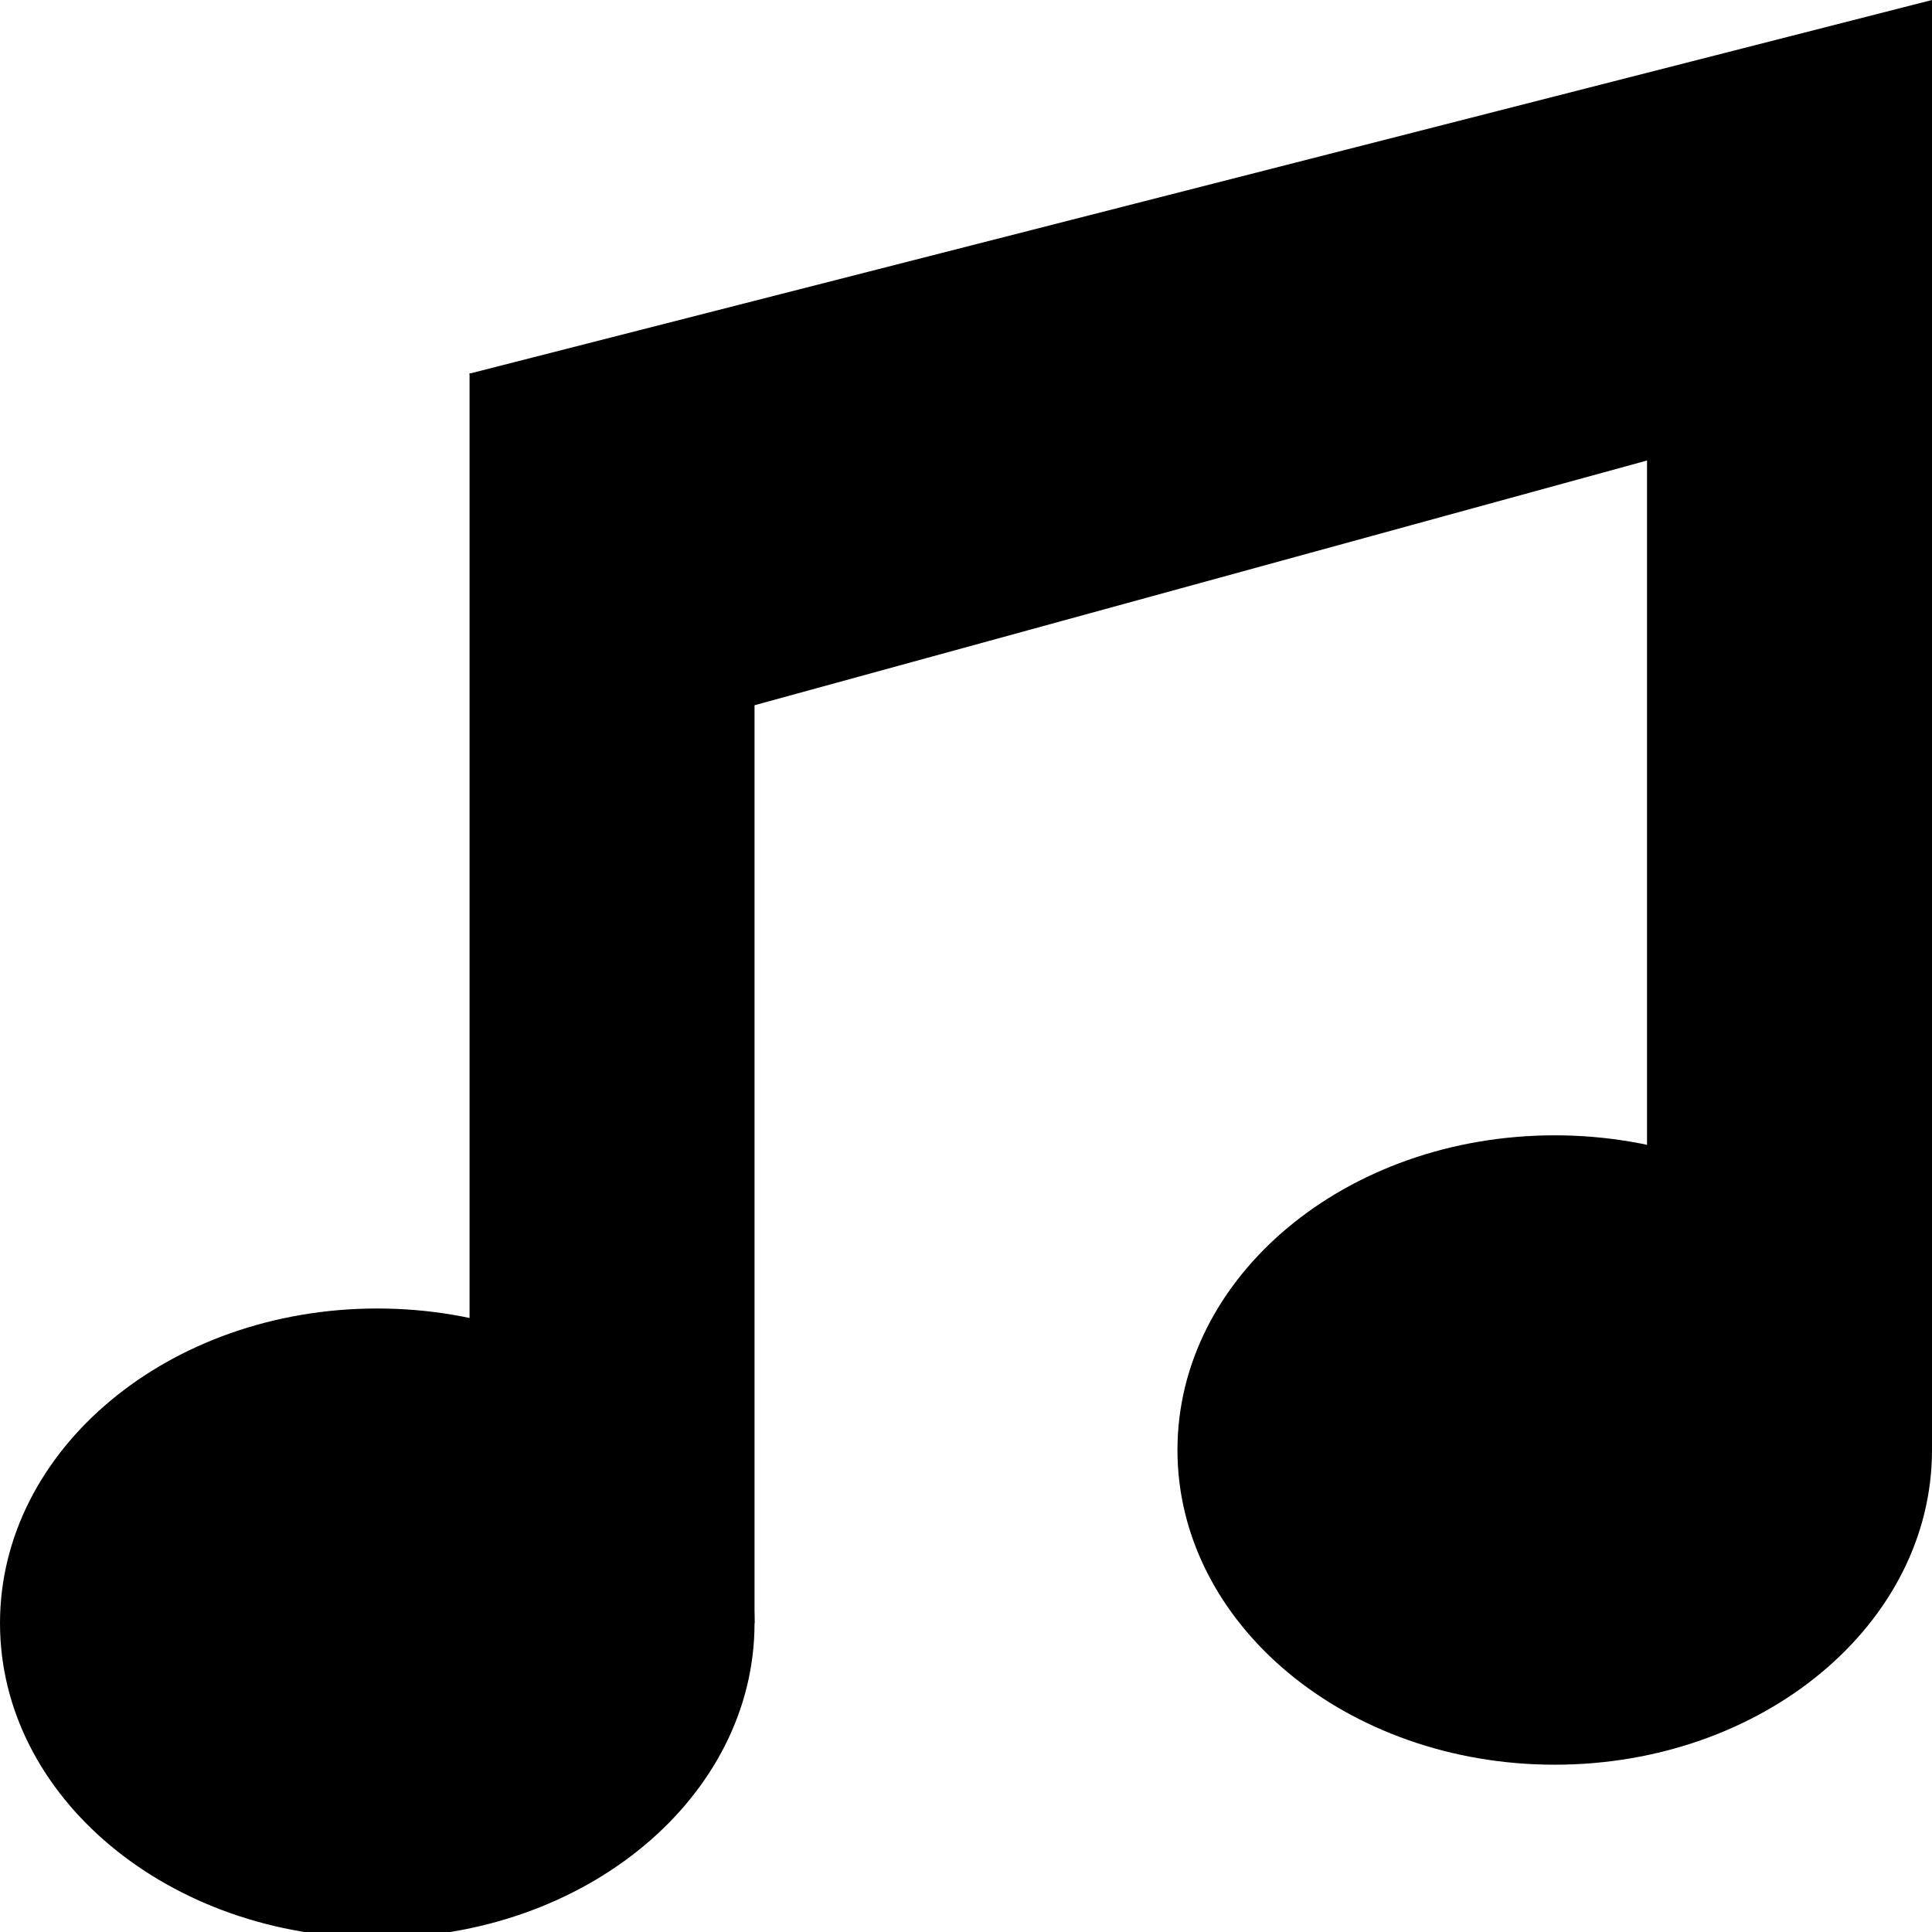
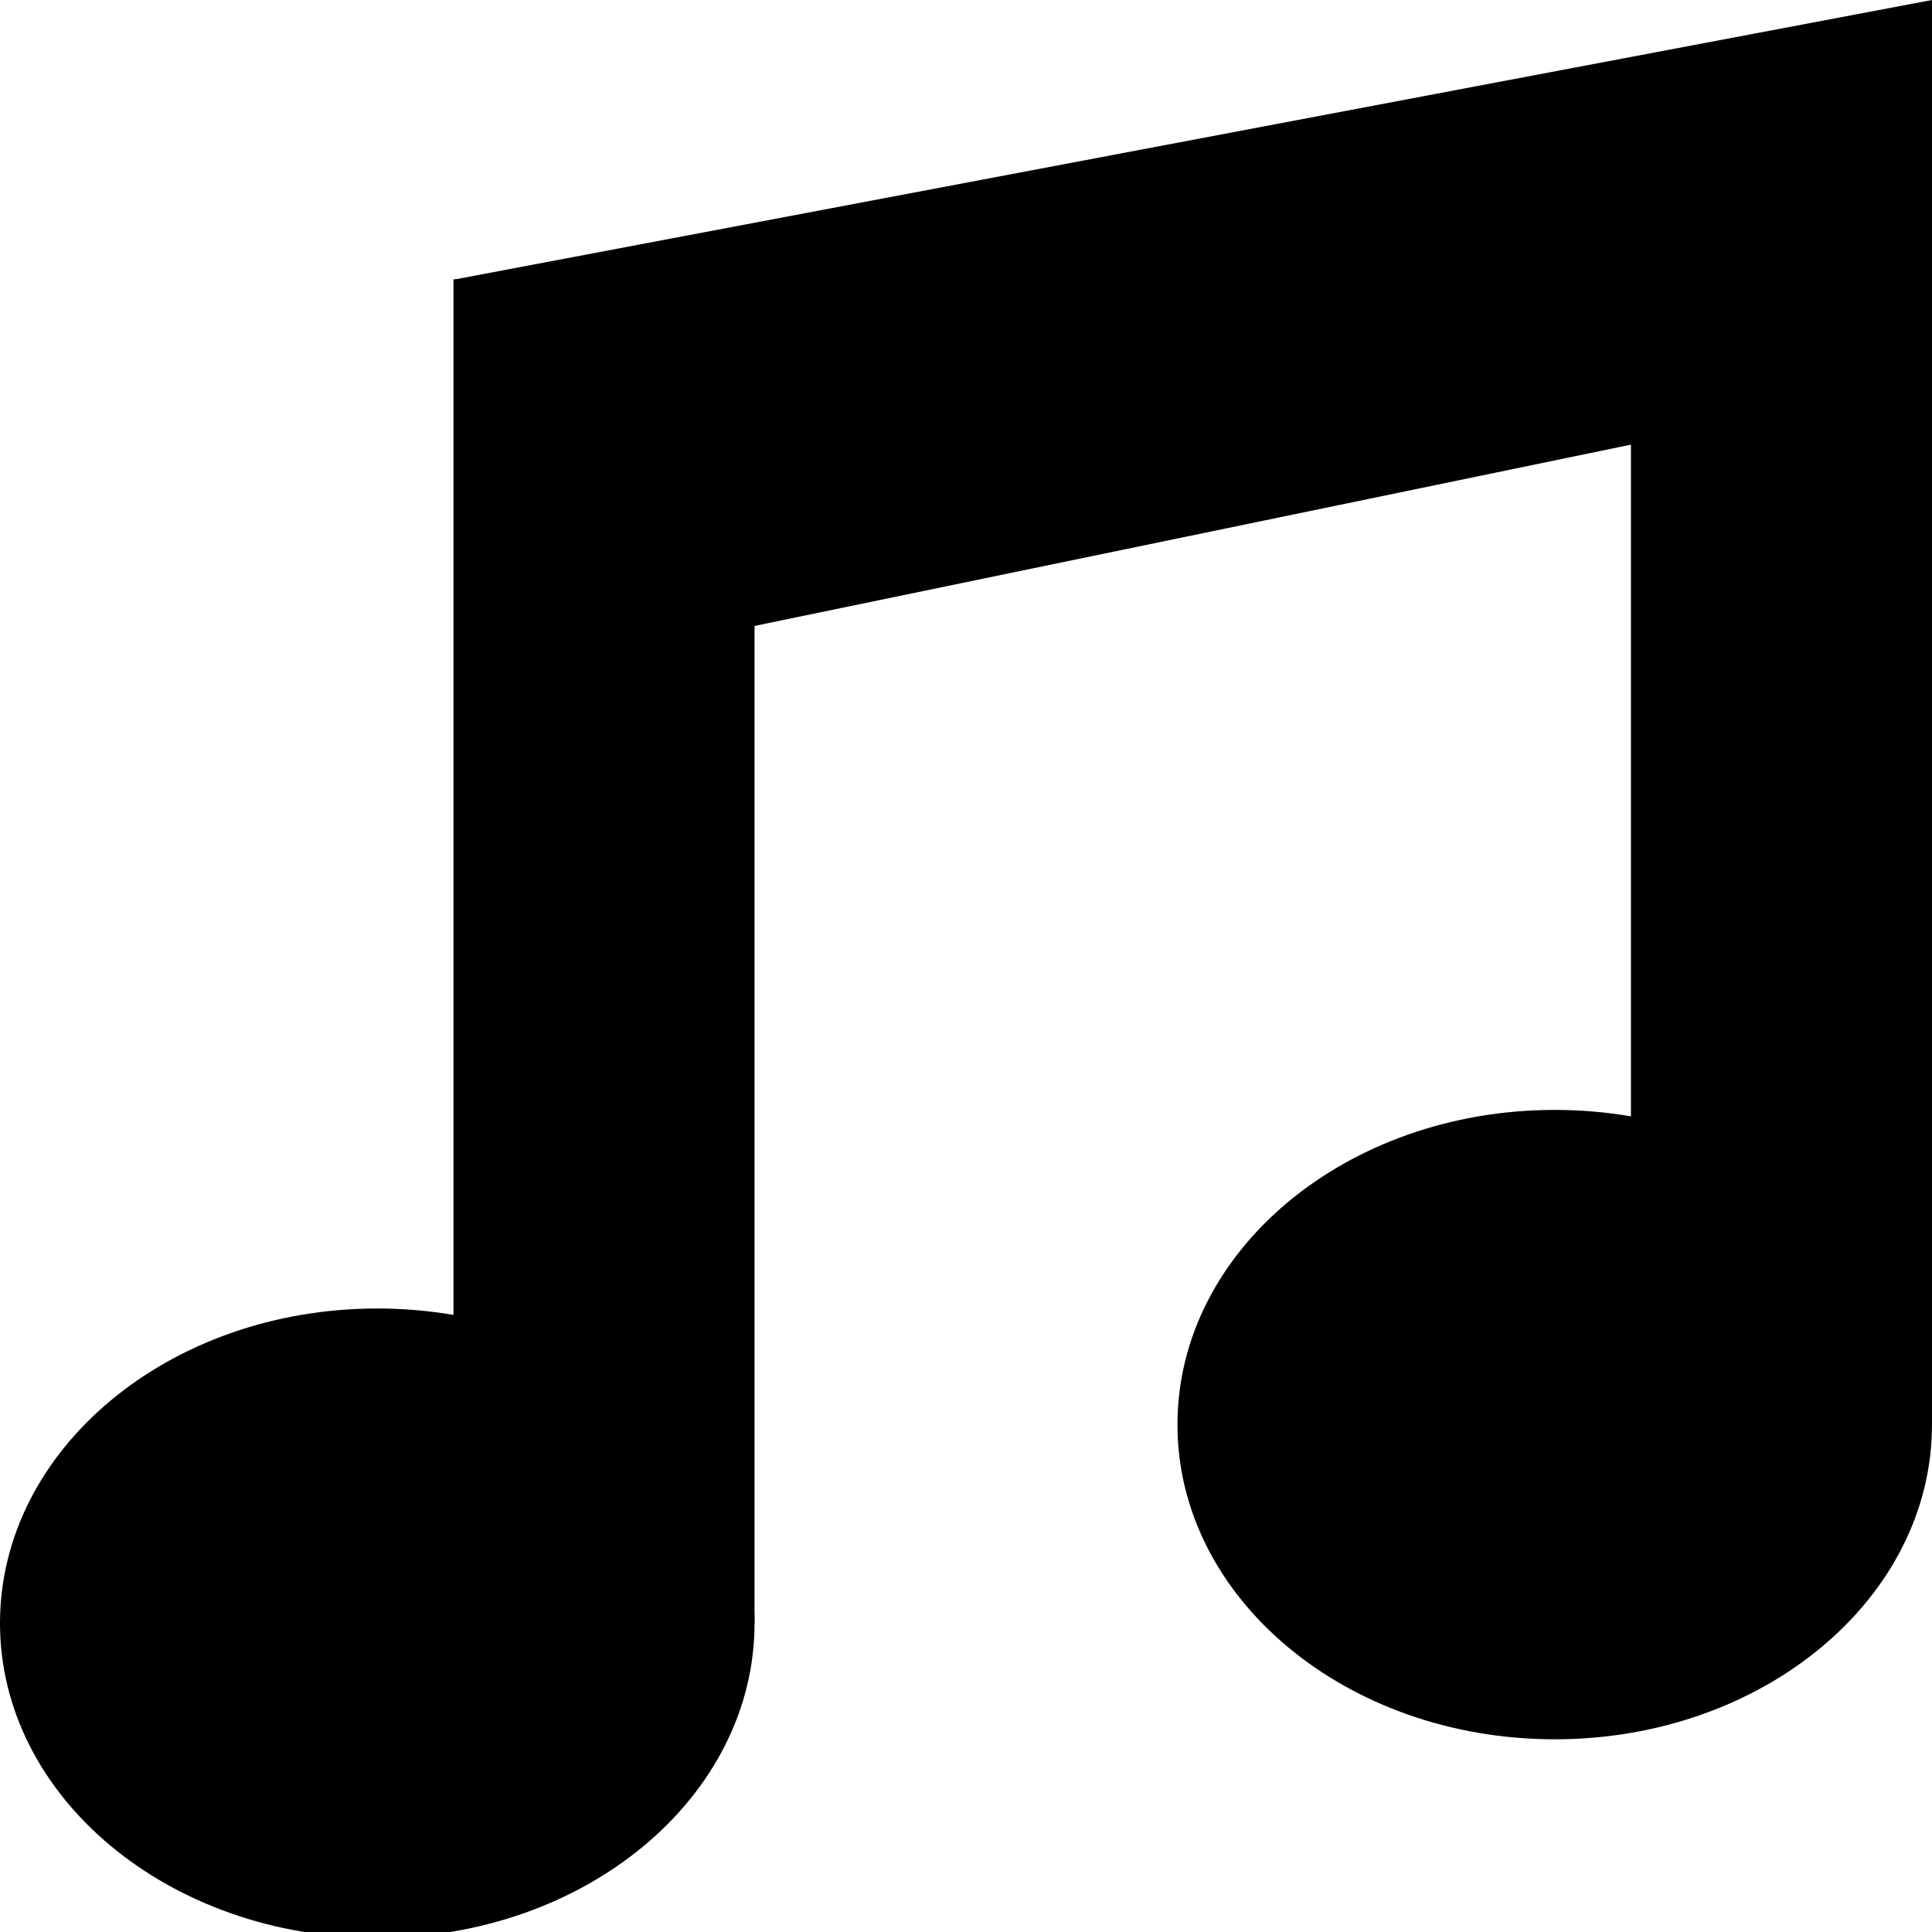
<svg xmlns="http://www.w3.org/2000/svg" version="1.1" id="Layer_1" x="0px" y="0px" width="120px" height="120px" viewBox="0 0 120 120" enable-background="new 0 0 120 120" xml:space="preserve">
-   <rect x="29.165" y="23.194" width="17.7" height="77.626" />
-   <polygon points="33.382,47.5 29.165,23.205 120,0 120,23.75 " />
+   <rect x="28.165" y="17.36" width="18.7" height="83.459" />
+   <rect x="101.301" y="4.027" width="18.699" height="84.459" />
+   <polygon points="33.382,41.667 28.165,17.372 120,0 120,23.75 " />
  <ellipse cx="23.433" cy="100.819" rx="23.433" ry="19.546" />
-   <ellipse cx="96.567" cy="90.063" rx="23.433" ry="19.546" />
-   <rect x="102.3" y="12.438" width="17.7" height="77.627" />
+   <ellipse cx="96.567" cy="88.485" rx="23.433" ry="19.546" />
</svg>
